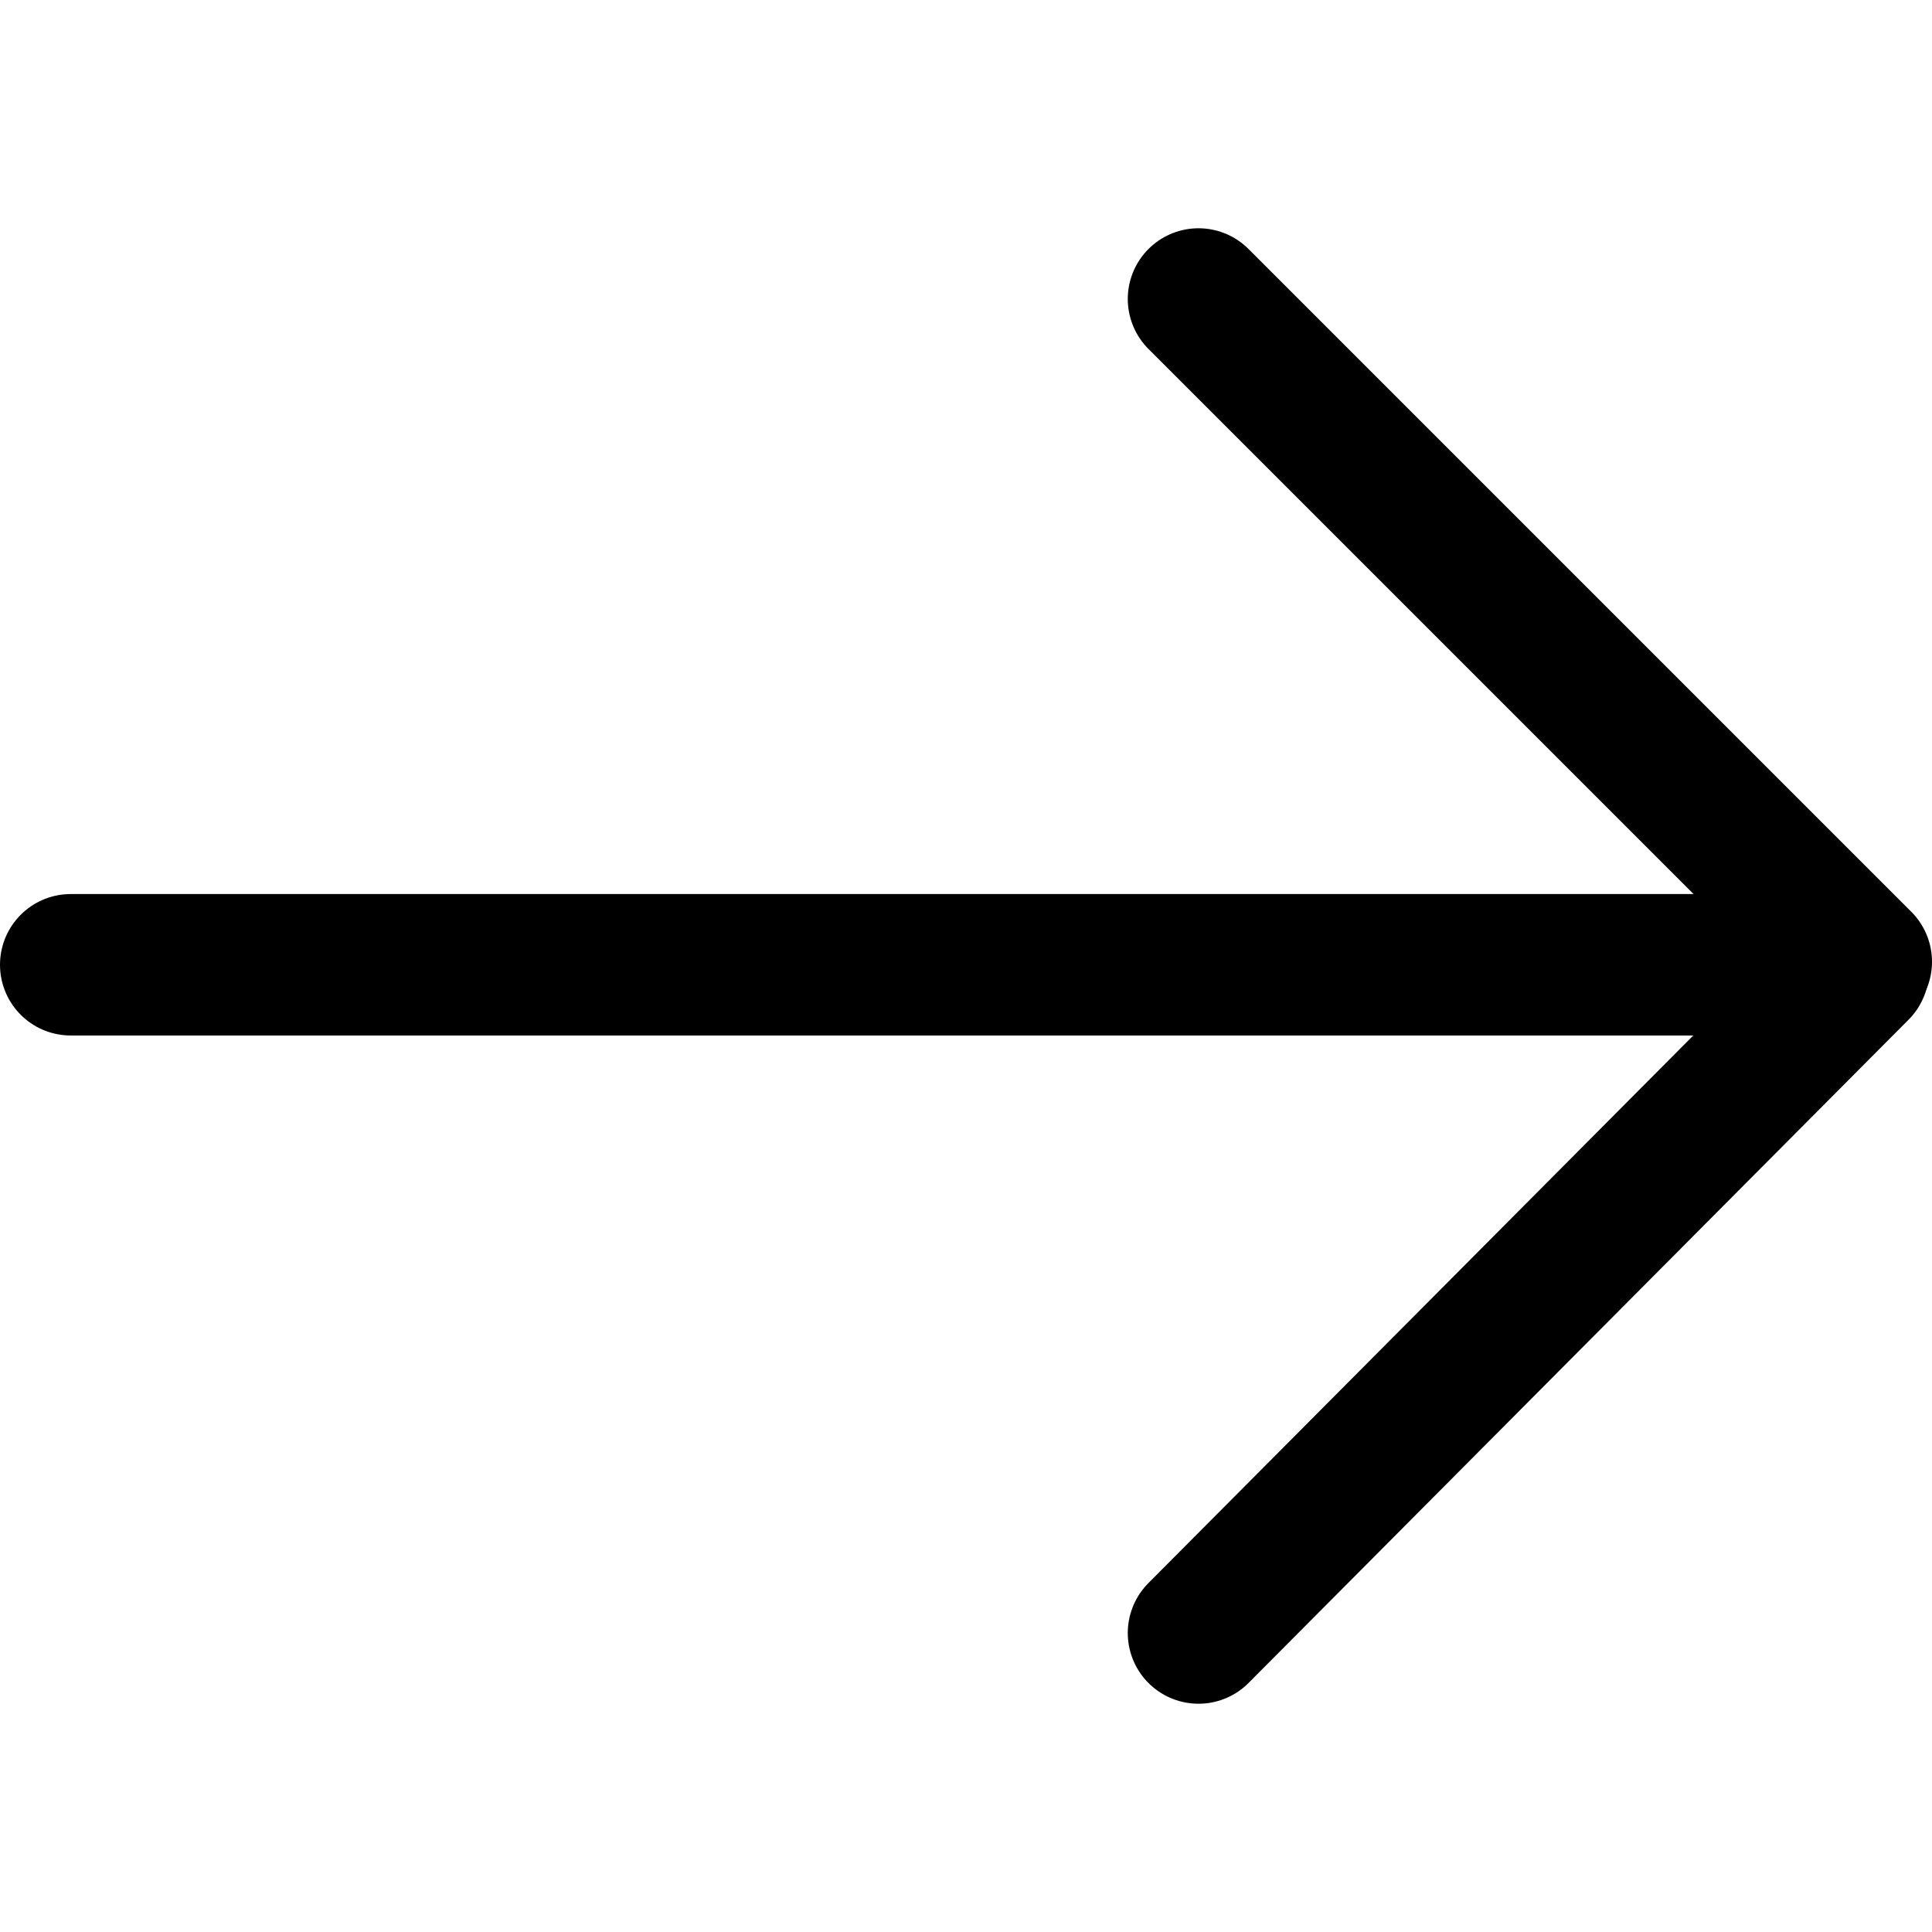
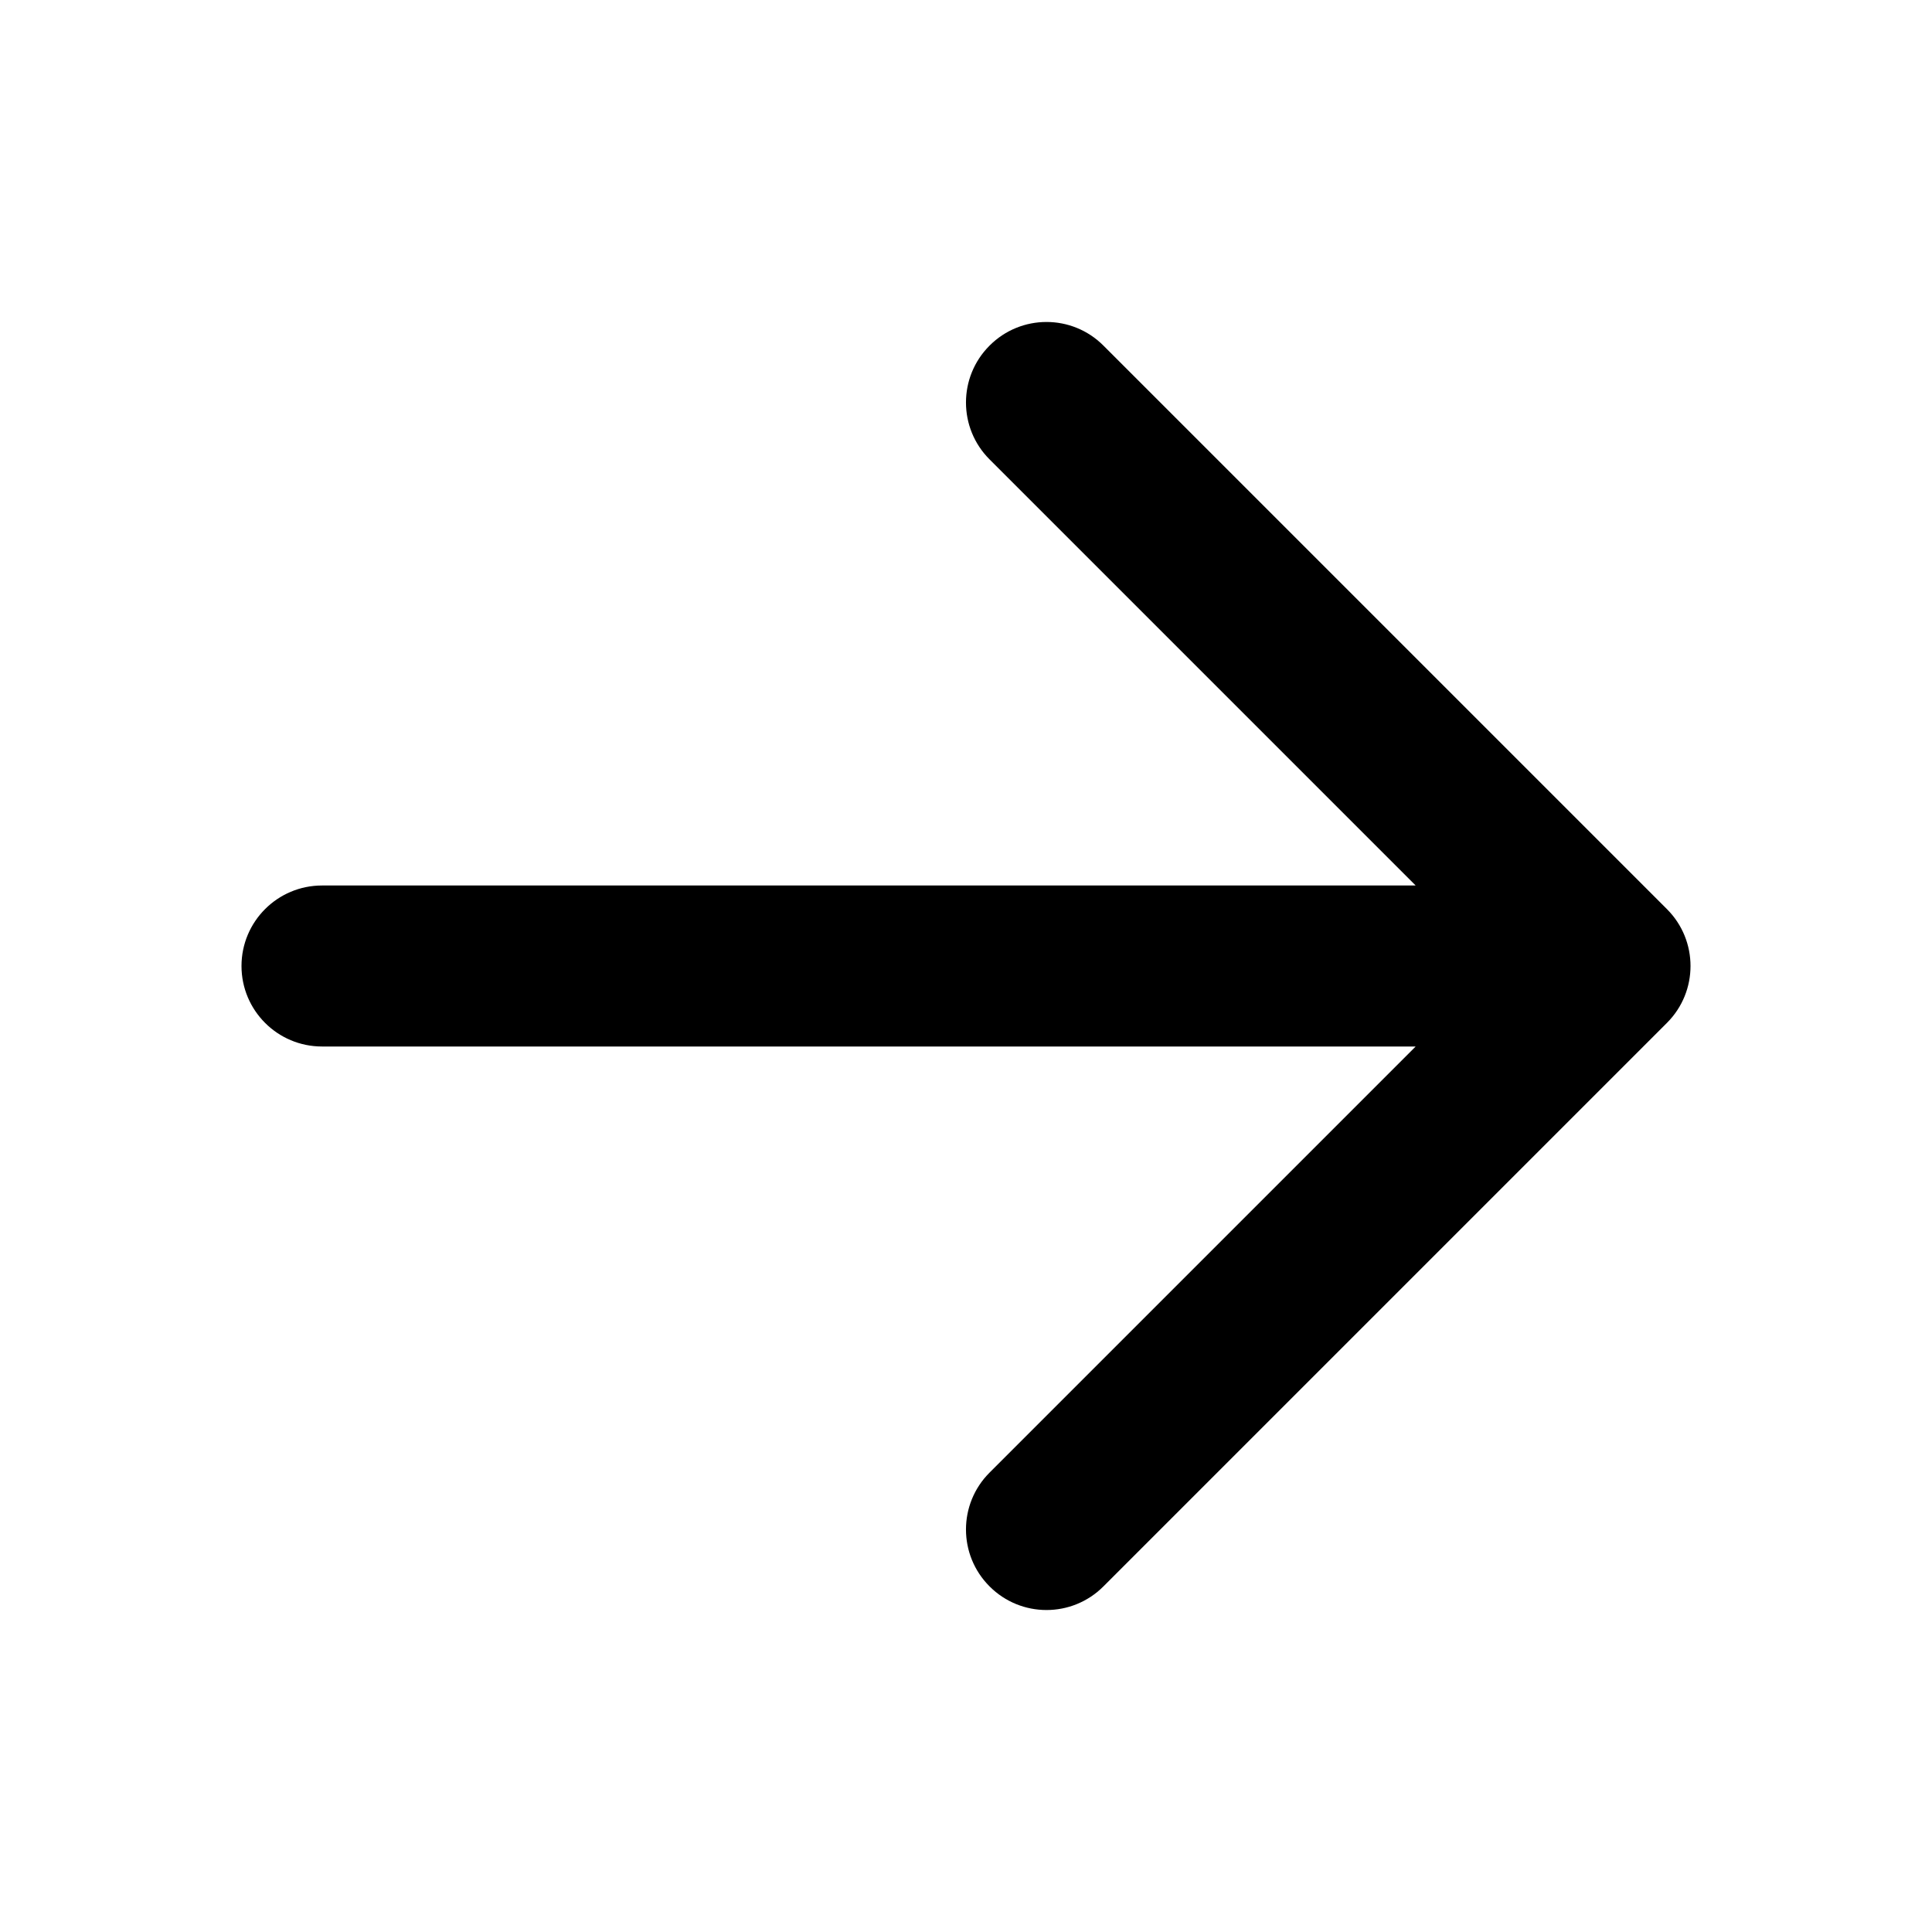
- <svg xmlns="http://www.w3.org/2000/svg" viewBox="0 0 14.164 14.164" width="14.164" height="14.164" fill="none" stroke="currentColor" stroke-width="1.037" stroke-linecap="round" stroke-linejoin="round" version="1.1" id="svg8">
-   <defs id="defs12" />
-   <g id="g244" transform="translate(-4.5245,-4.841)">
-     <polyline points="13.311 7.033 18.17 11.892" id="polyline2" />
-     <line x1="5.043" y1="11.914" x2="18.15" y2="11.914" id="line4" />
-     <polyline points="18.149 11.951 13.311 16.813" id="polyline6" />
-   </g>
+ <svg xmlns="http://www.w3.org/2000/svg" viewBox="0 0 24 24" width="24" height="24">
+   <path fill="currentColor" d="M12.293 4.293C12.683 3.902 13.317 3.902 13.707 4.293L20.707 11.293C21.098 11.683 21.098 12.317 20.707 12.707L13.707 19.707C13.317 20.098 12.683 20.098 12.293 19.707C11.902 19.317 11.902 18.683 12.293 18.293L17.586 13H4C3.448 13 3 12.552 3 12C3 11.448 3.448 11 4 11H17.586L12.293 5.707C11.902 5.317 11.902 4.683 12.293 4.293Z" />
</svg>
